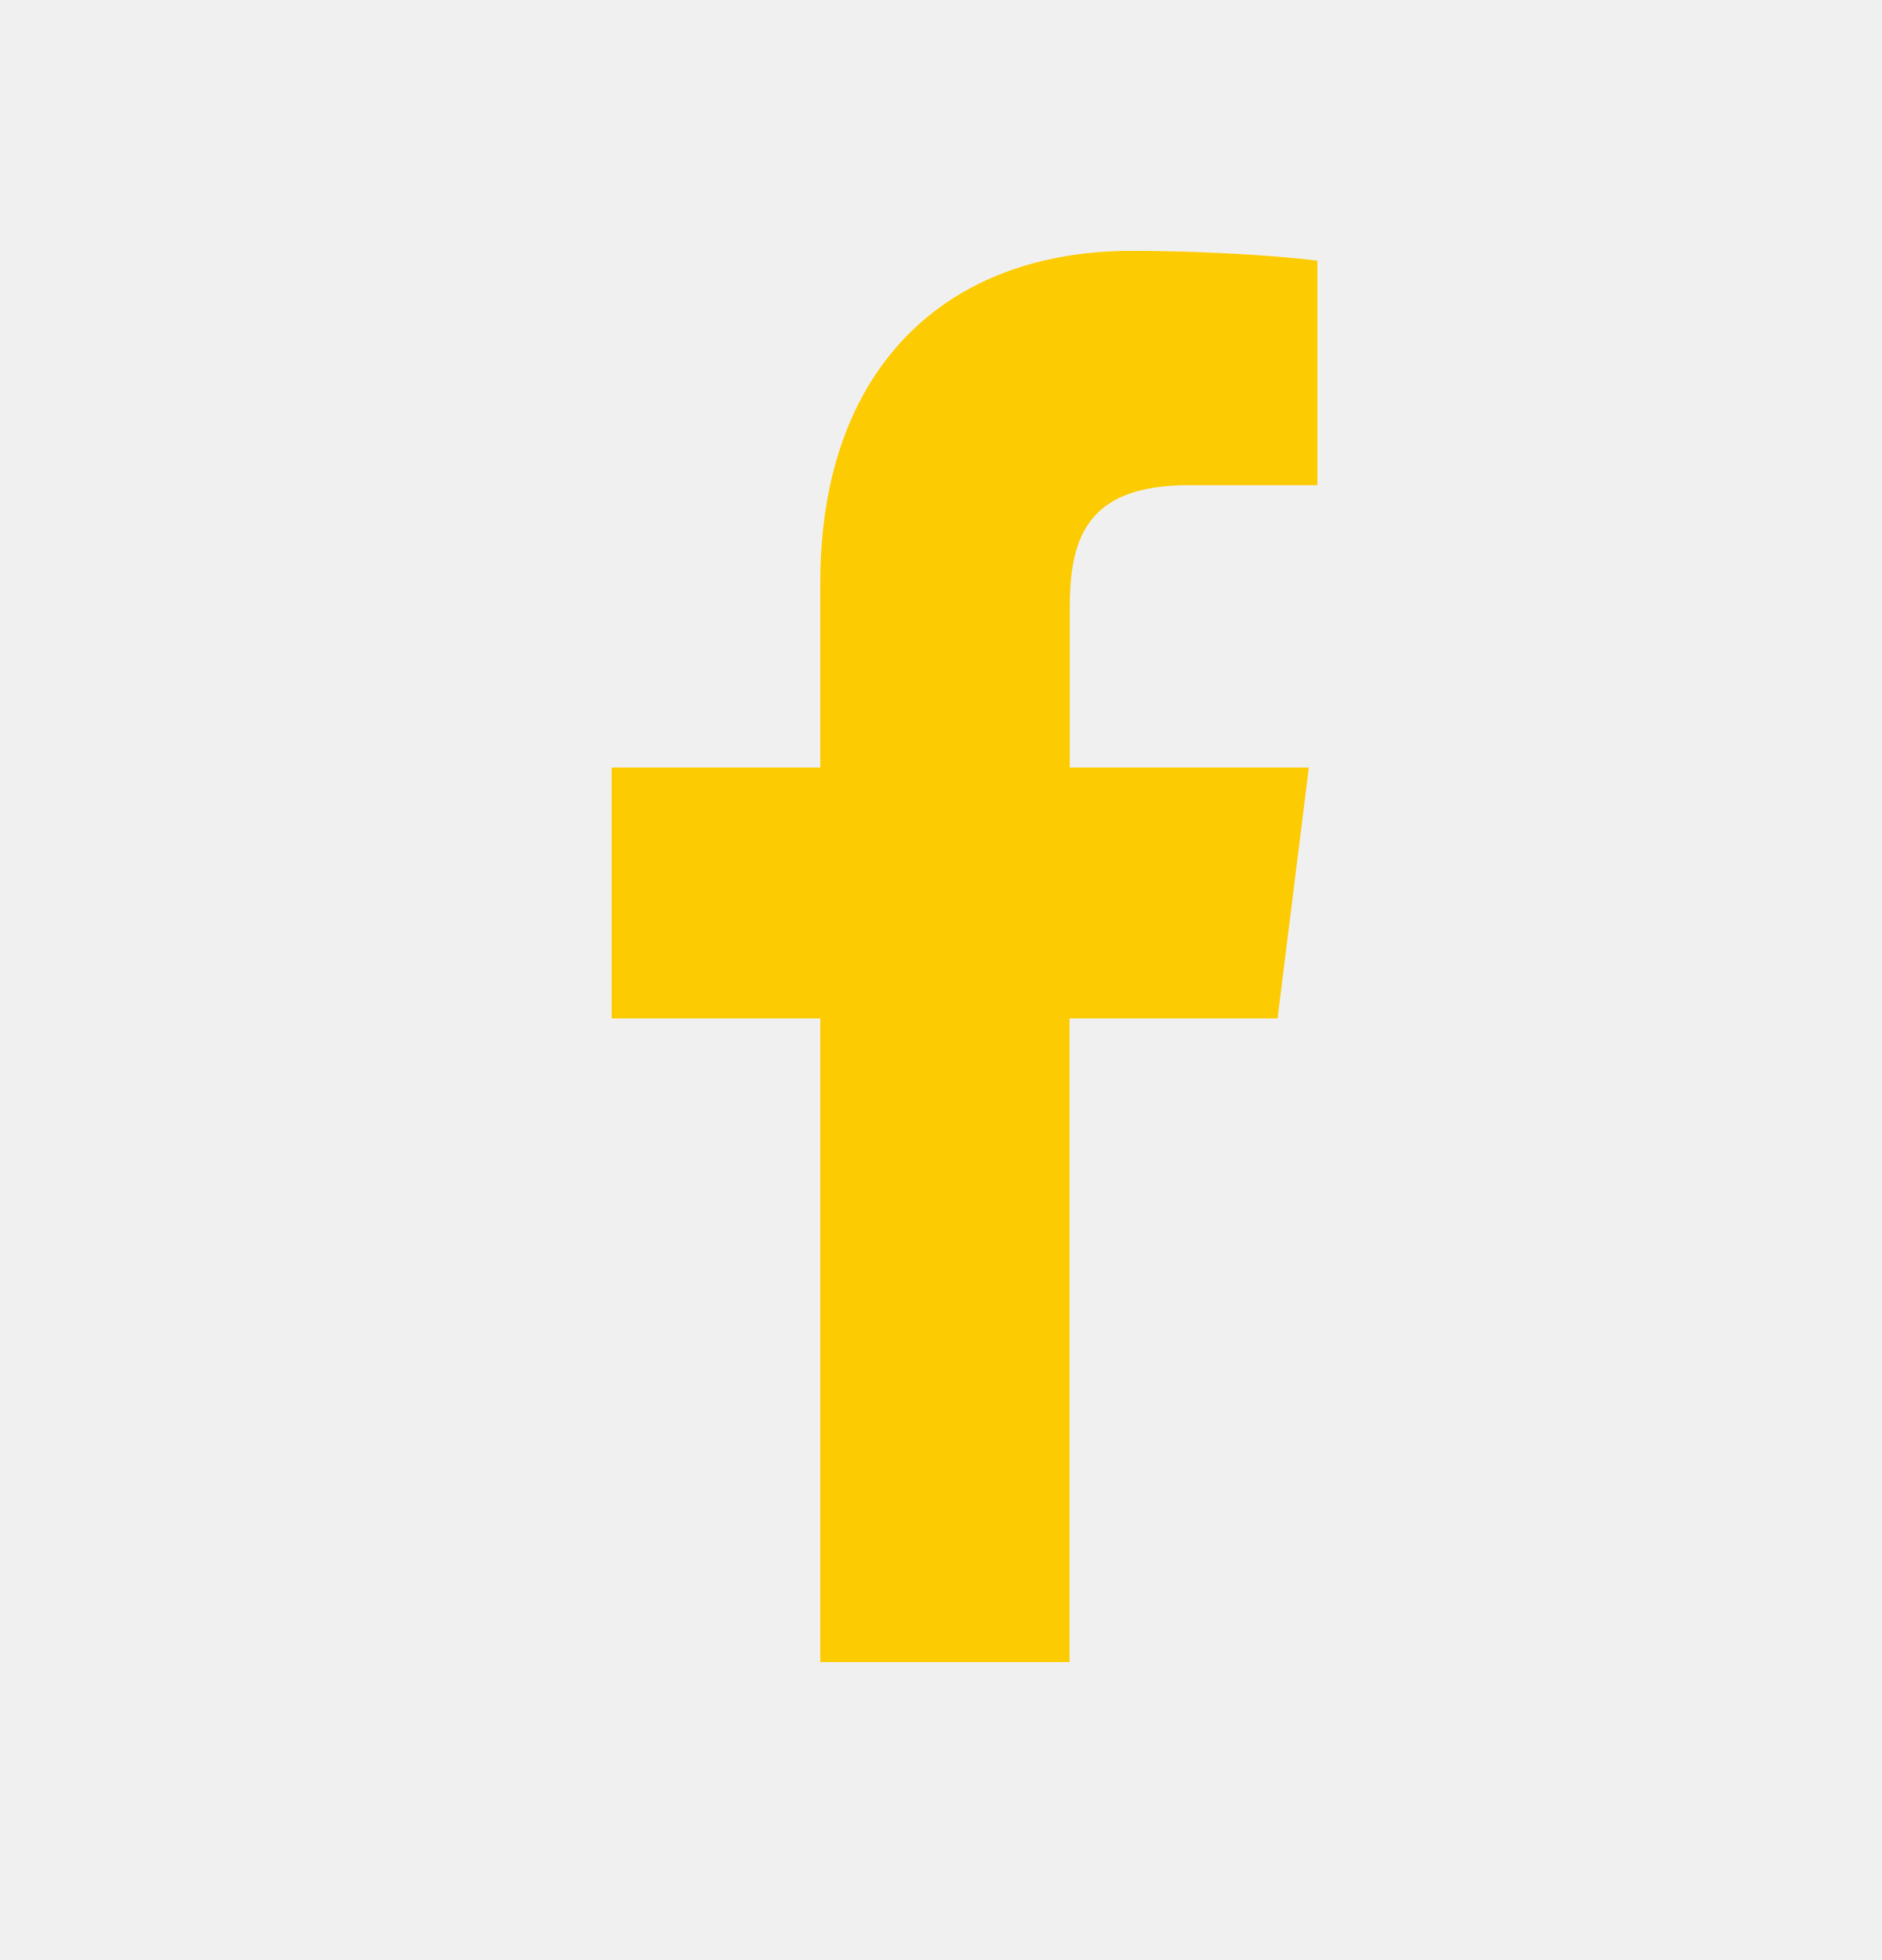
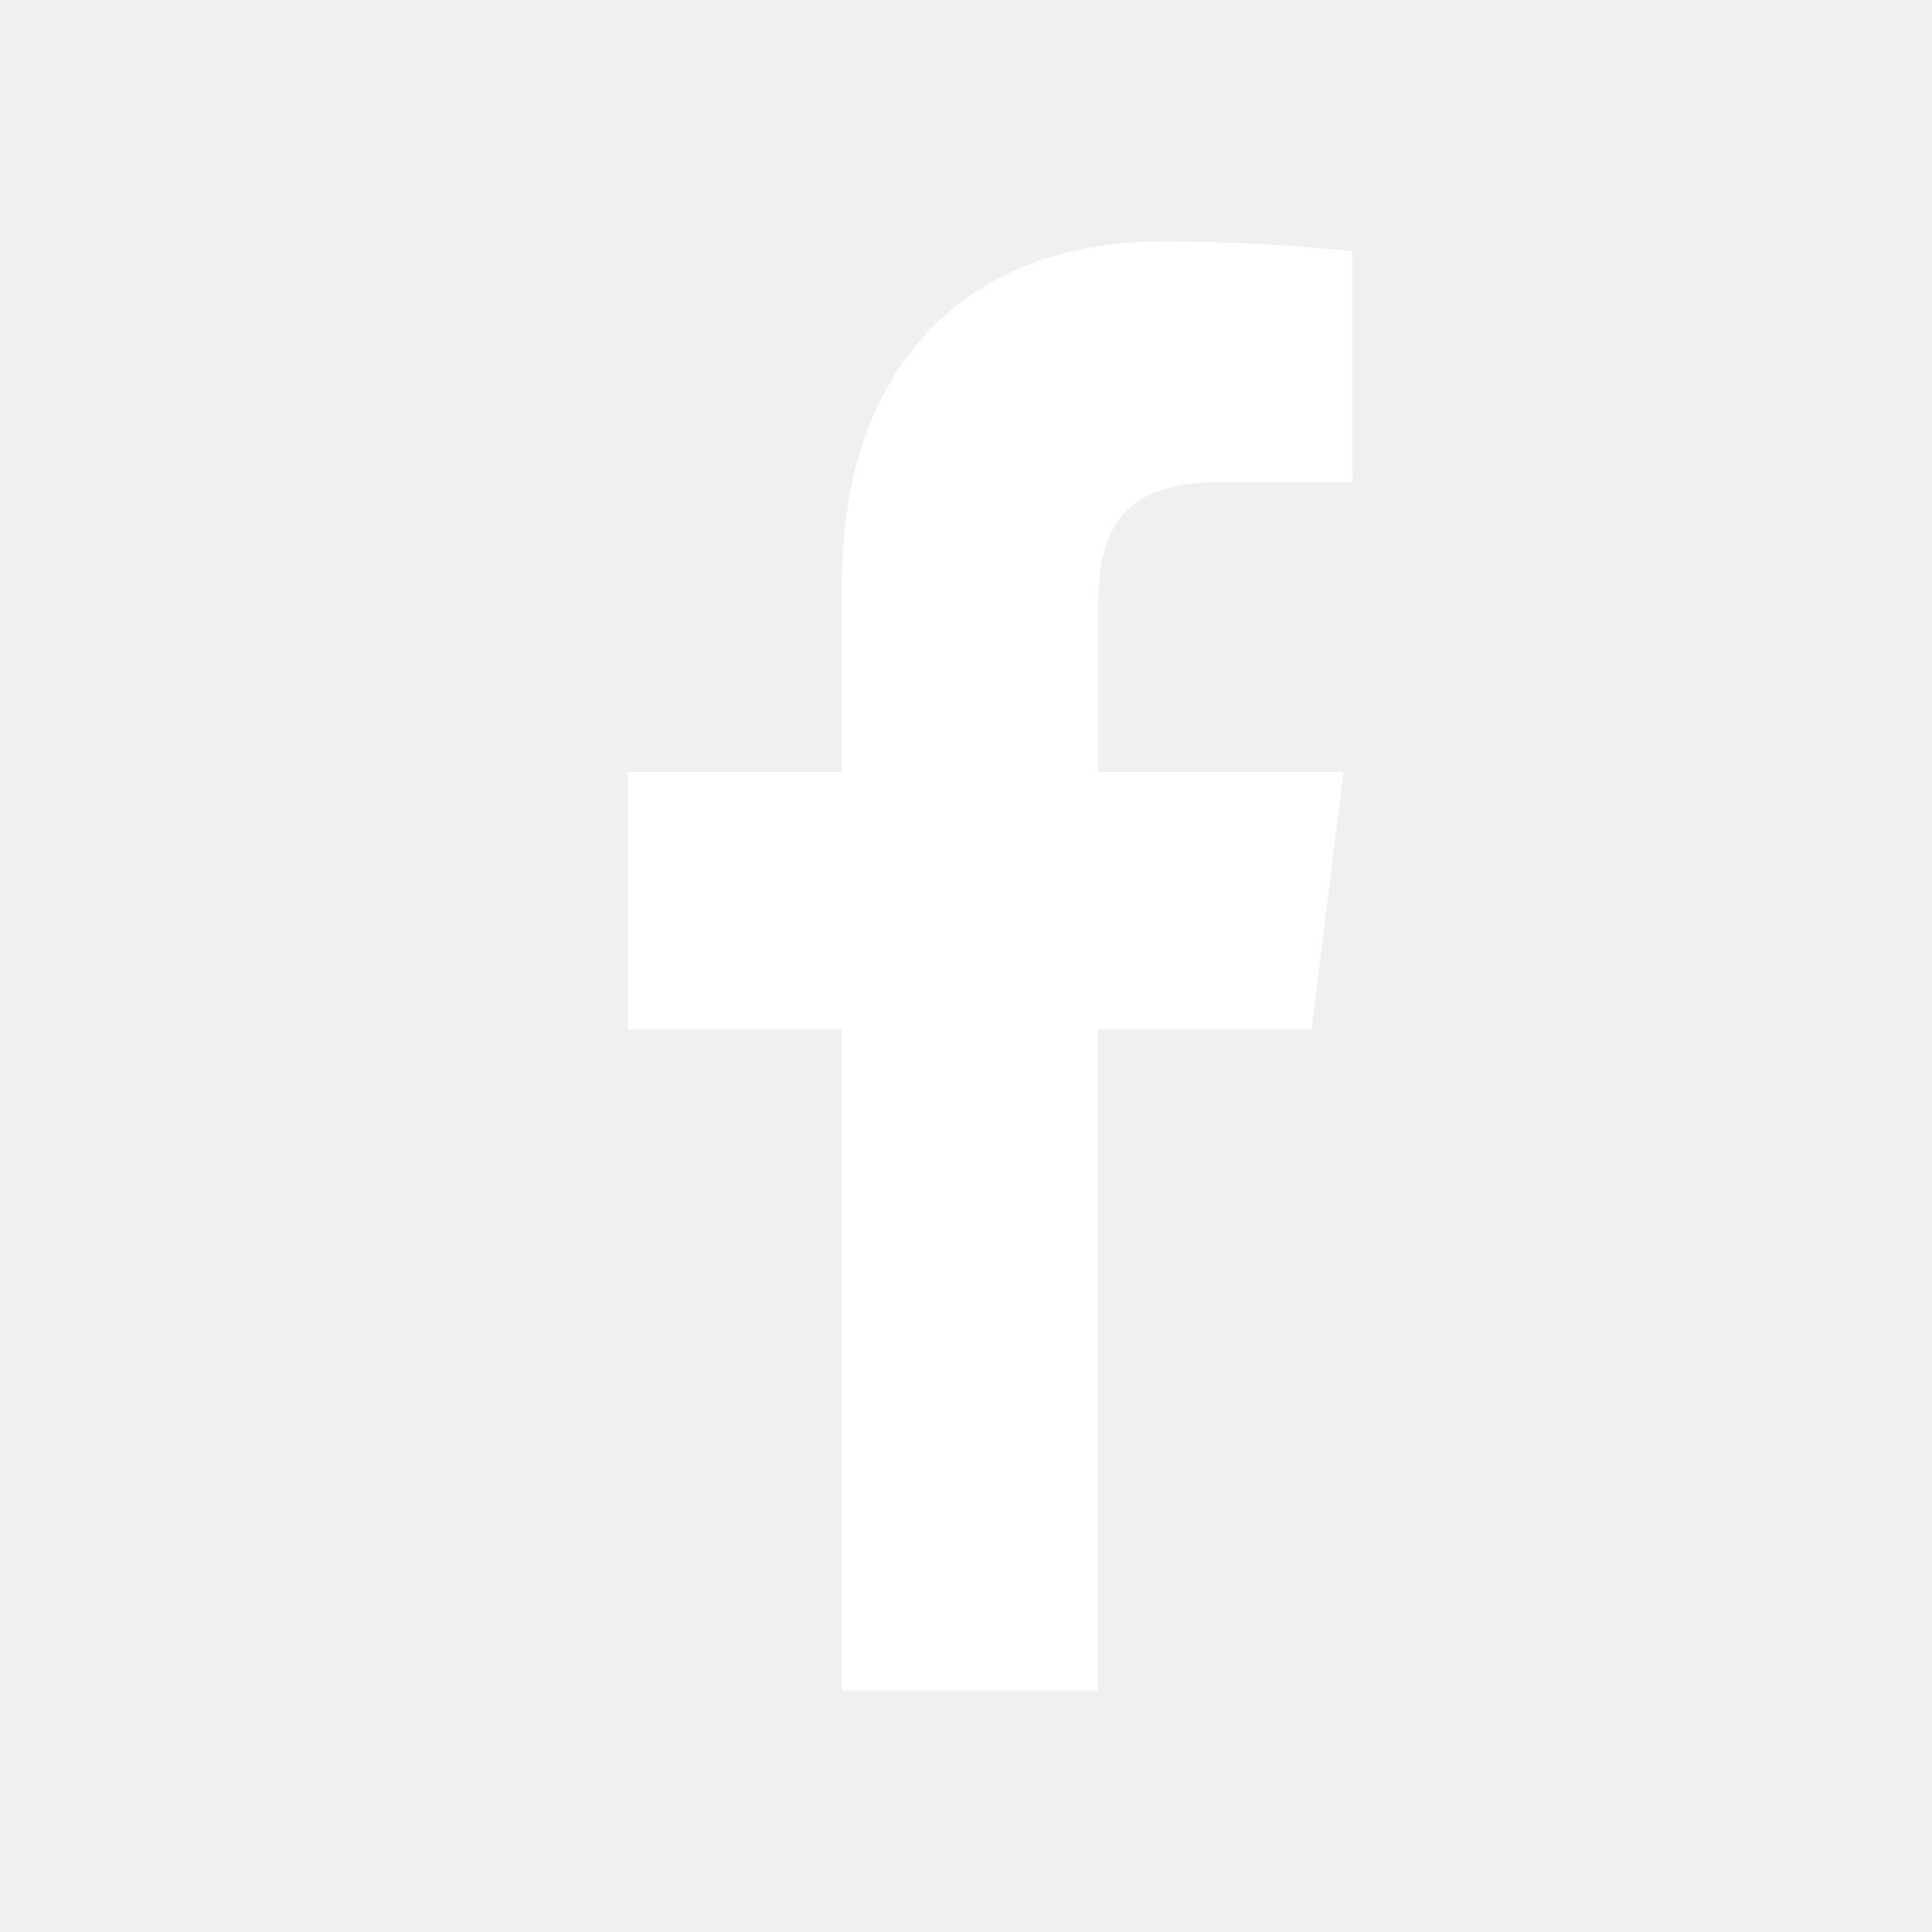
- <svg xmlns="http://www.w3.org/2000/svg" width="24" height="25" viewBox="0 0 24 25" fill="none">
-   <path d="M13.639 21.2V12.99H16.292L16.691 9.79H13.642V7.748C13.642 6.822 13.889 6.188 15.17 6.188H16.8V3.326C16.519 3.285 15.55 3.2 14.424 3.2C12.071 3.2 10.461 4.69 10.461 7.431V9.79H7.8V12.99H10.461V21.2H13.642H13.639Z" fill="#FDCB02" />
+ <svg xmlns="http://www.w3.org/2000/svg" width="24" height="24" viewBox="0 0 24 24" fill="none">
+   <path d="M13.638 21V12.79H16.292L16.69 9.59H13.642V7.548C13.642 6.622 13.888 5.988 15.17 5.988H16.8V3.126C16.518 3.085 15.549 3 14.424 3C12.071 3 10.461 4.49 10.461 7.231V9.59H7.8V12.79H10.461V21H13.642H13.638Z" fill="white" />
</svg>
